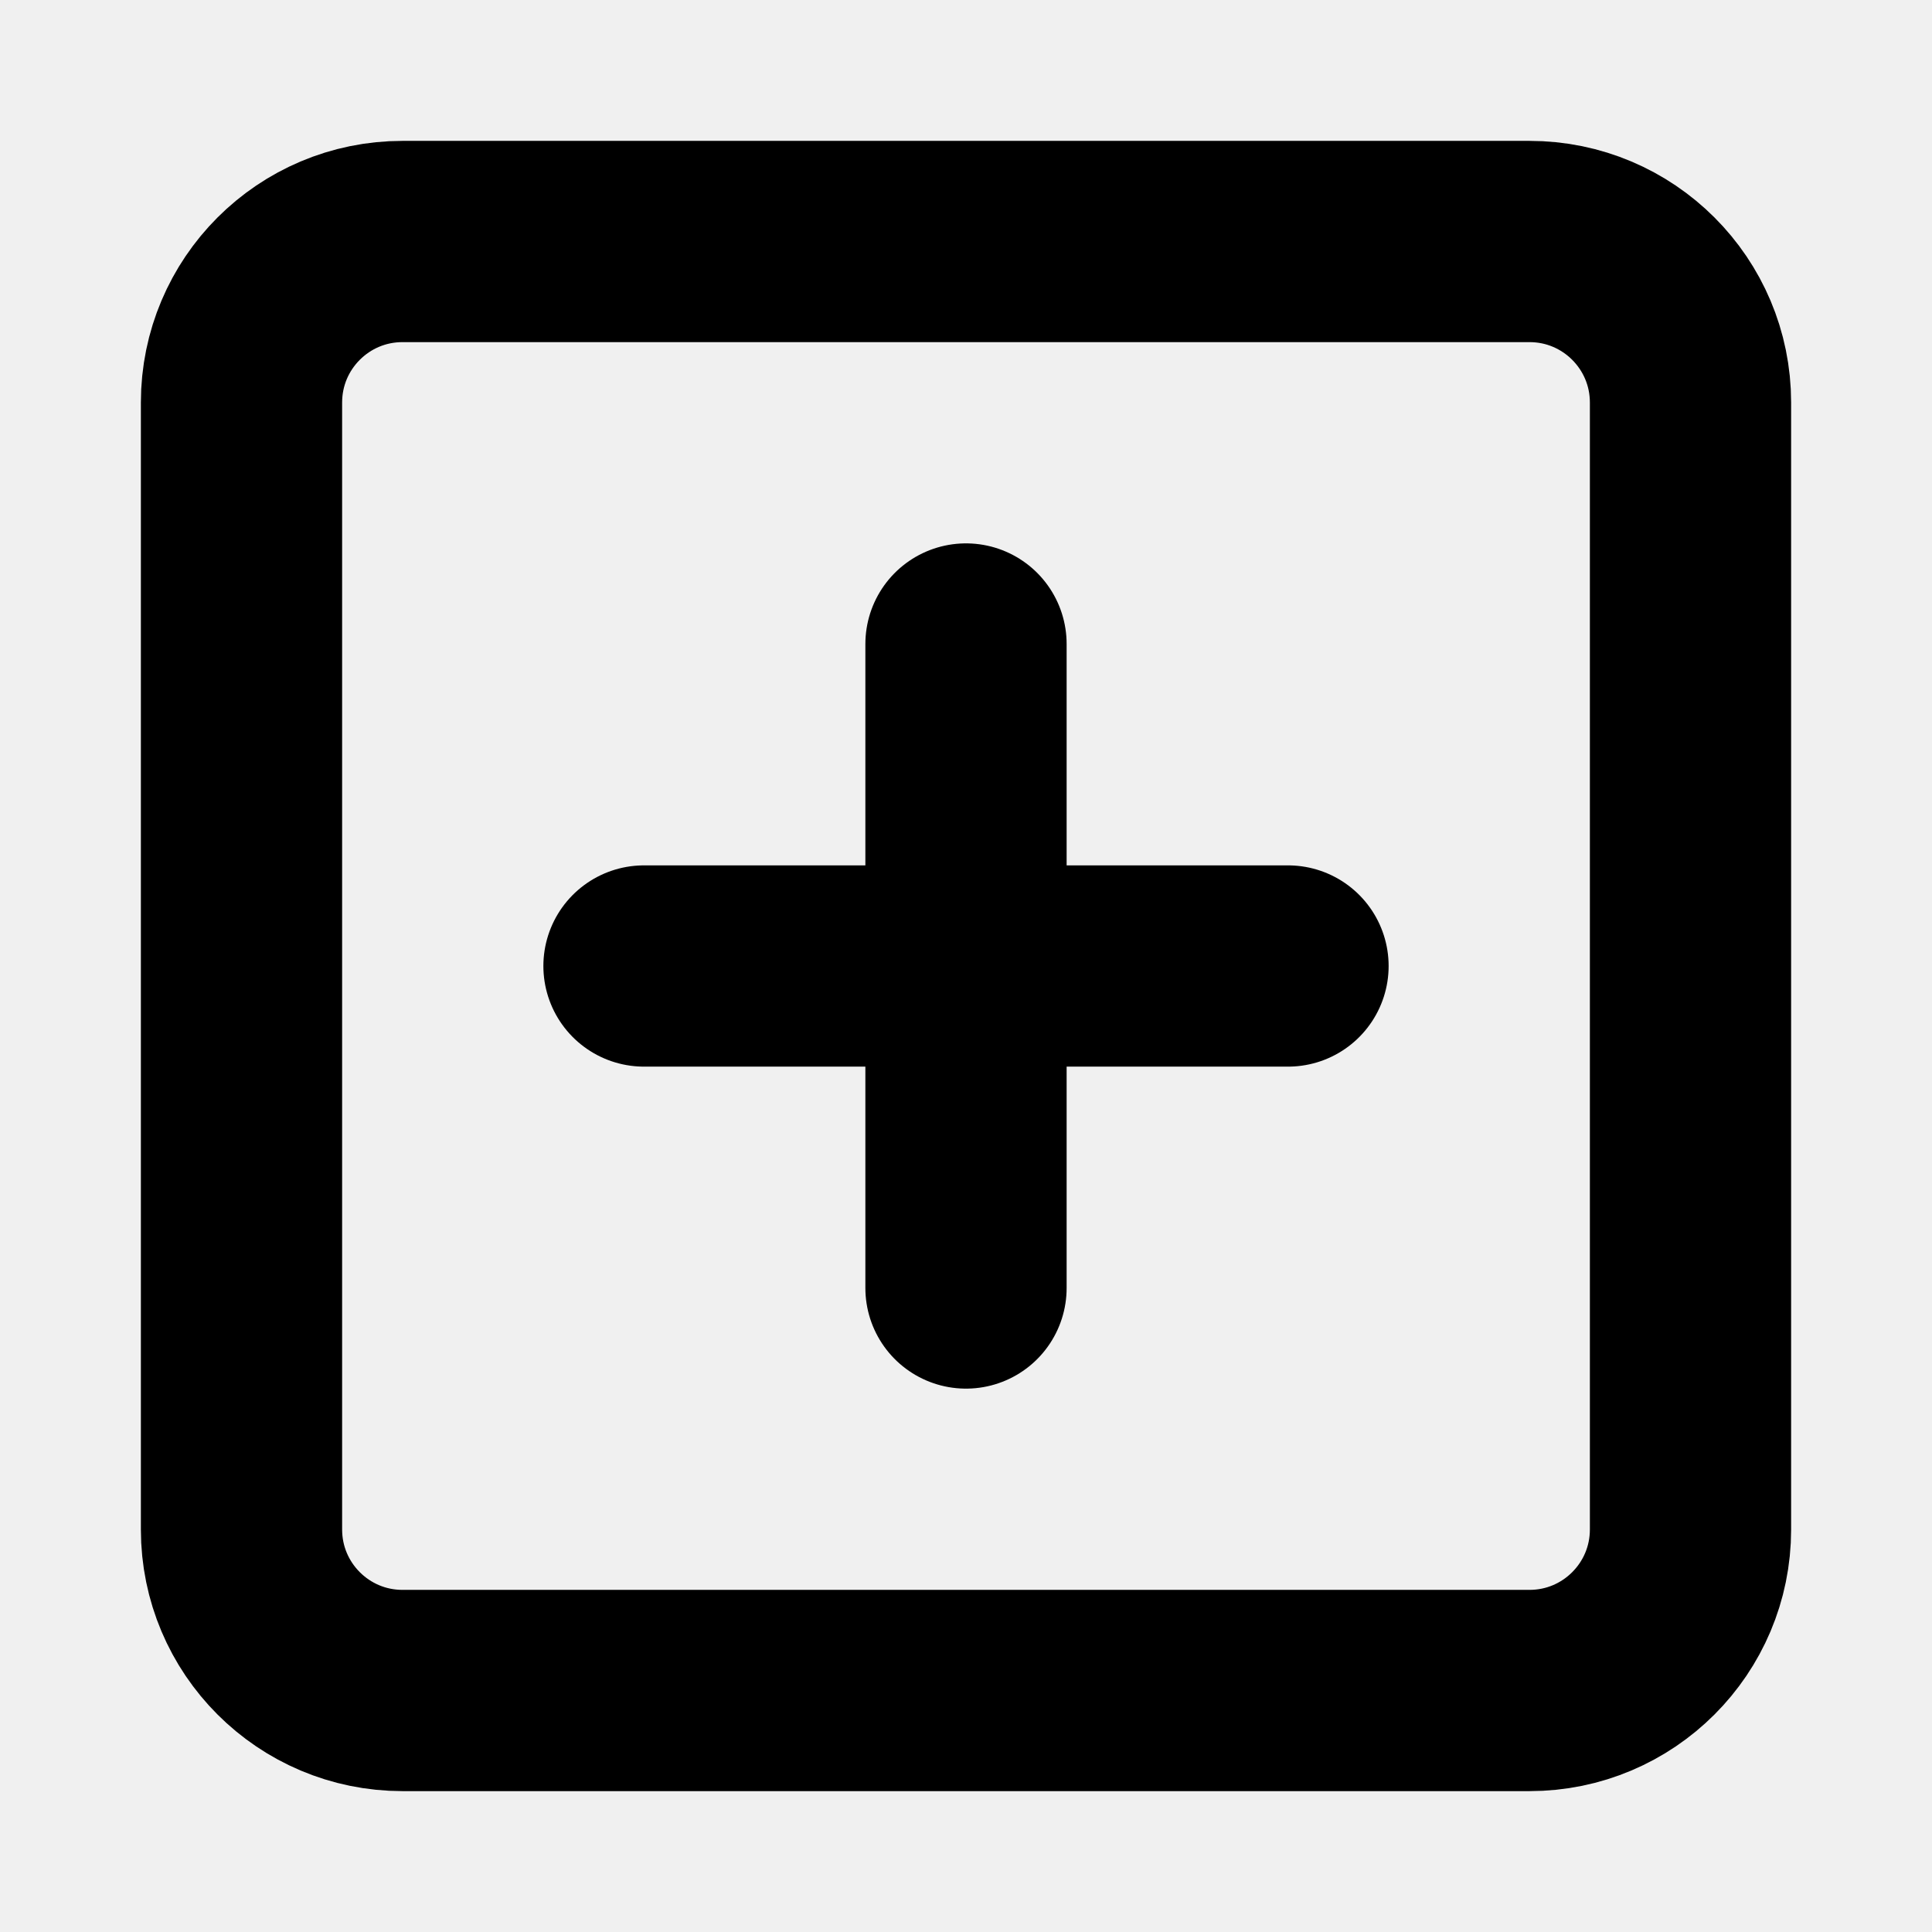
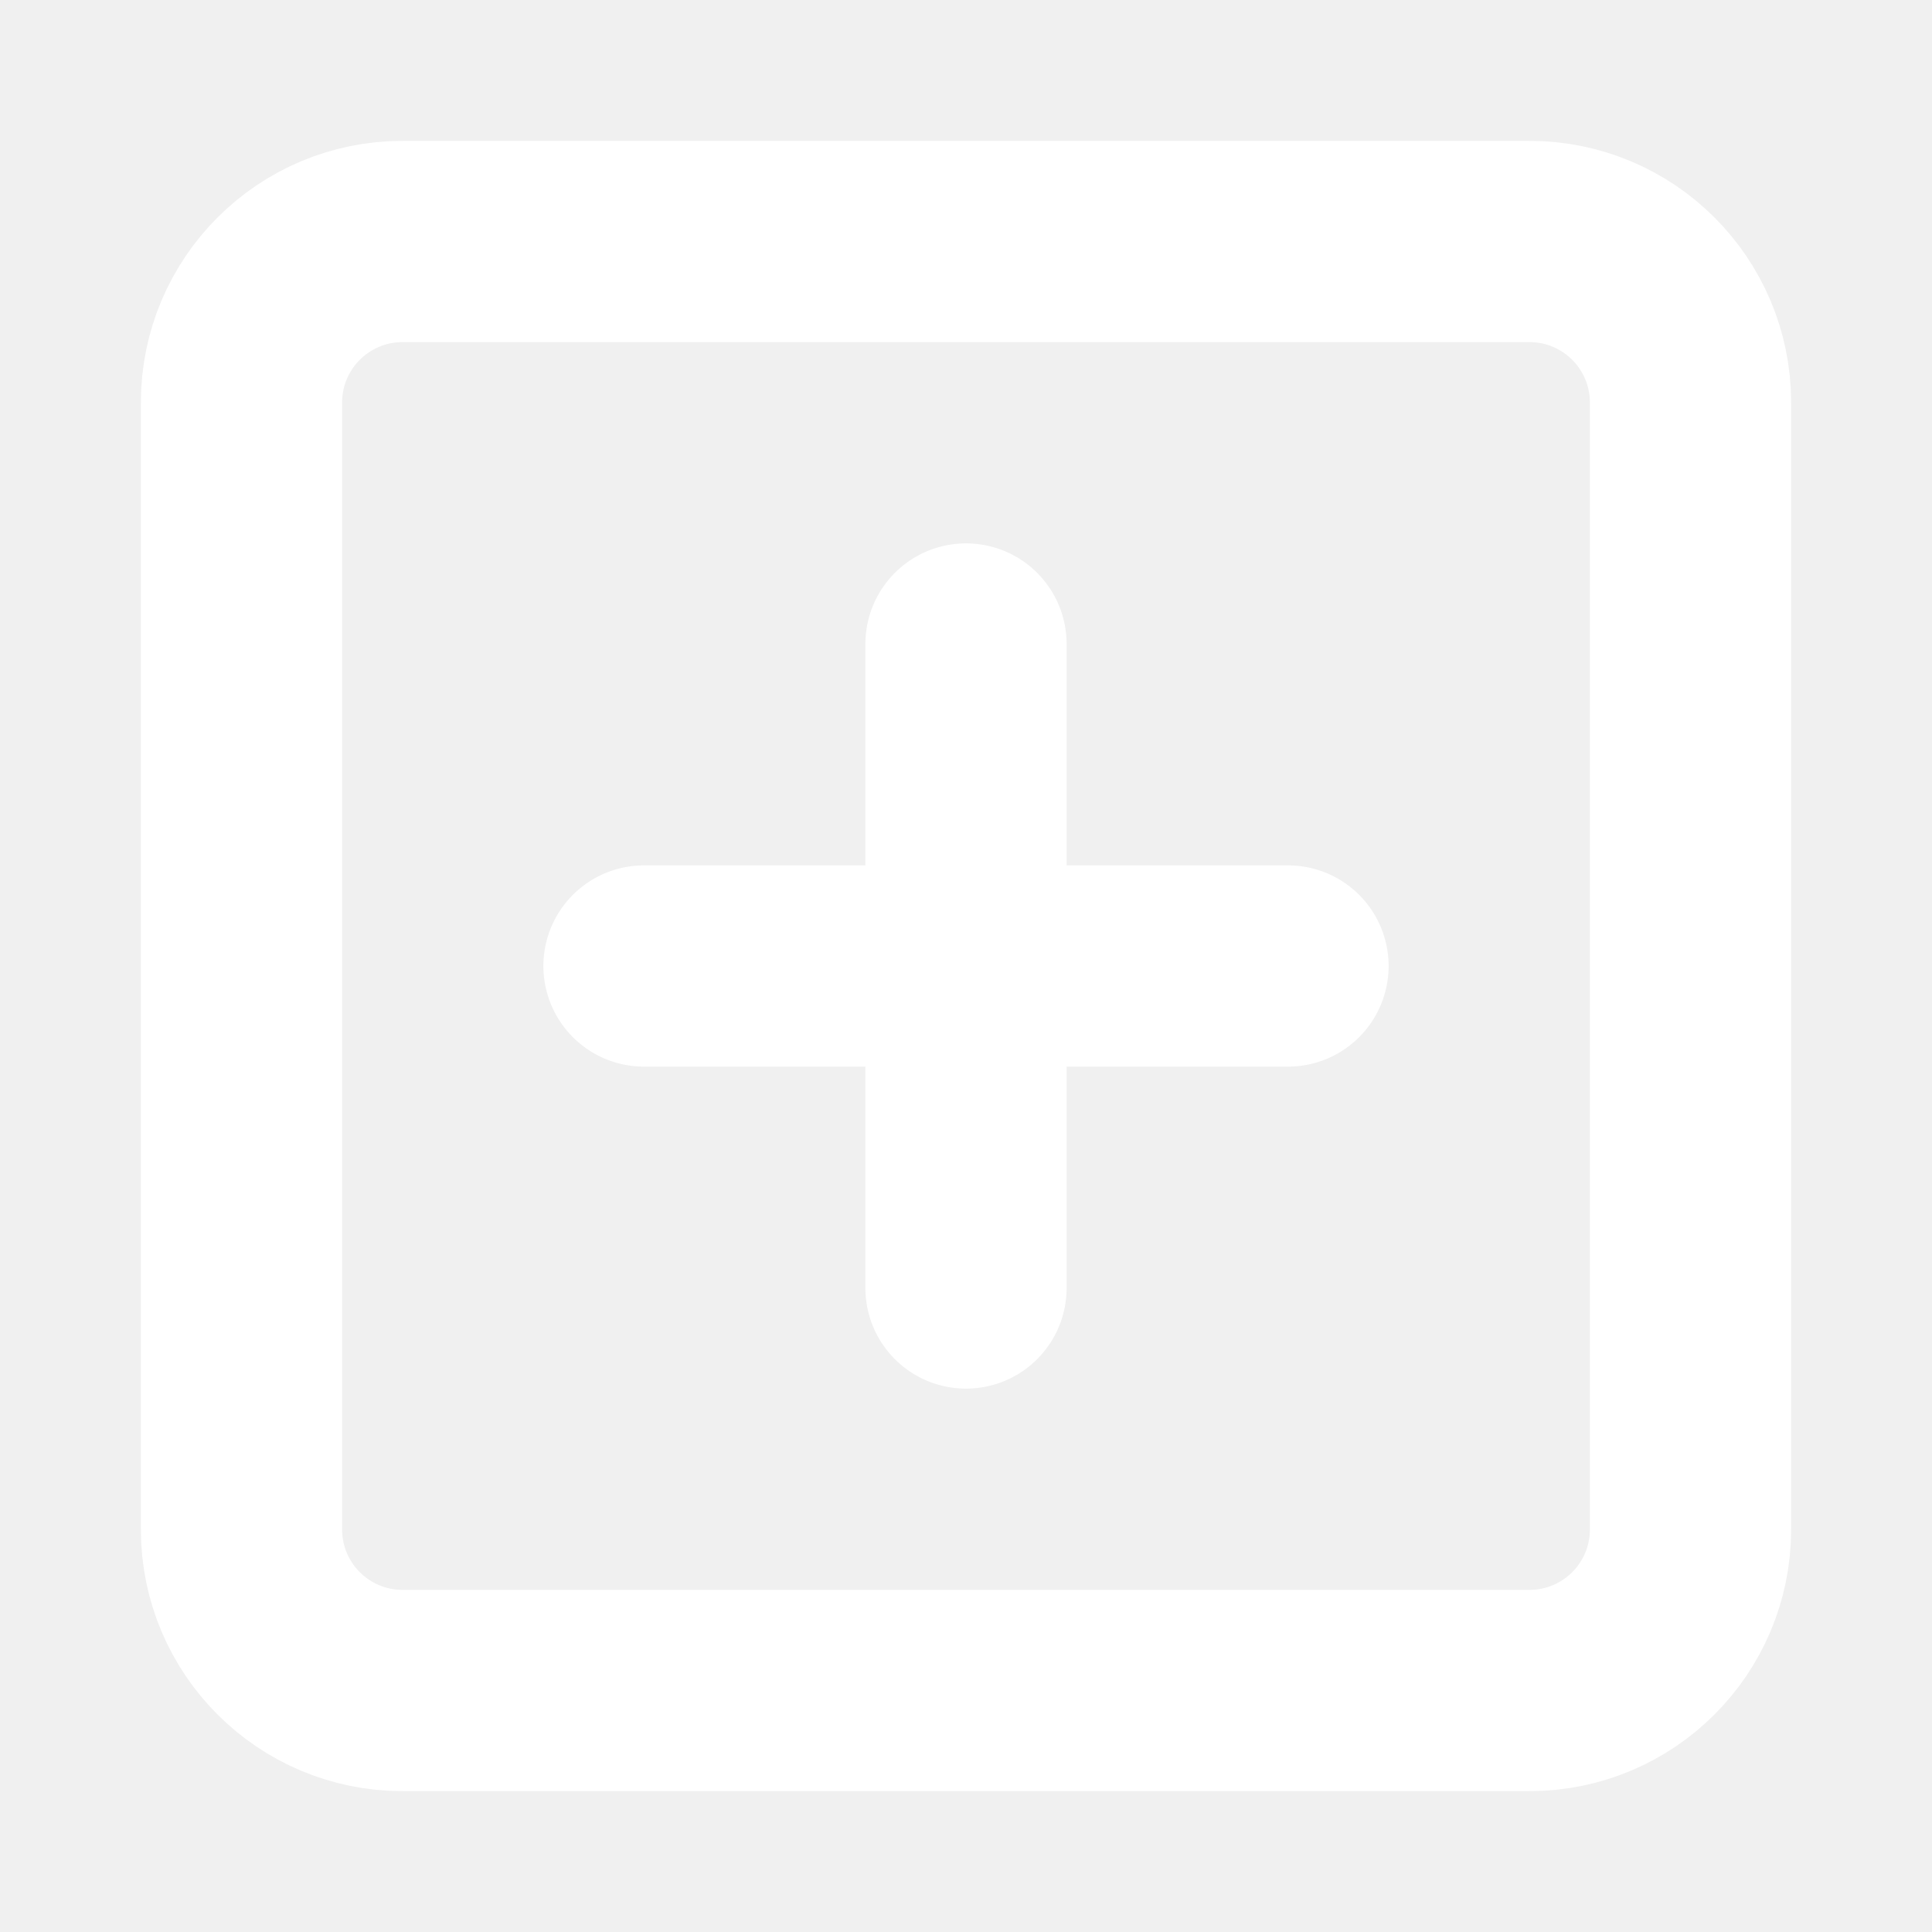
- <svg xmlns="http://www.w3.org/2000/svg" width="24" height="24" viewBox="0 0 24 24" fill="none" stroke="currentColor" stroke-width="2.5" stroke-linecap="round" stroke-linejoin="round">
+ <svg xmlns="http://www.w3.org/2000/svg" width="24" height="24" viewBox="0 0 24 24" fill="none" stroke="white" stroke-width="2.5" stroke-linecap="round" stroke-linejoin="round">
  <rect x="3" y="3" width="18" height="18" rx="2" />
  <path d="M12 8v8" />
  <path d="M8 12h8" />
</svg>
